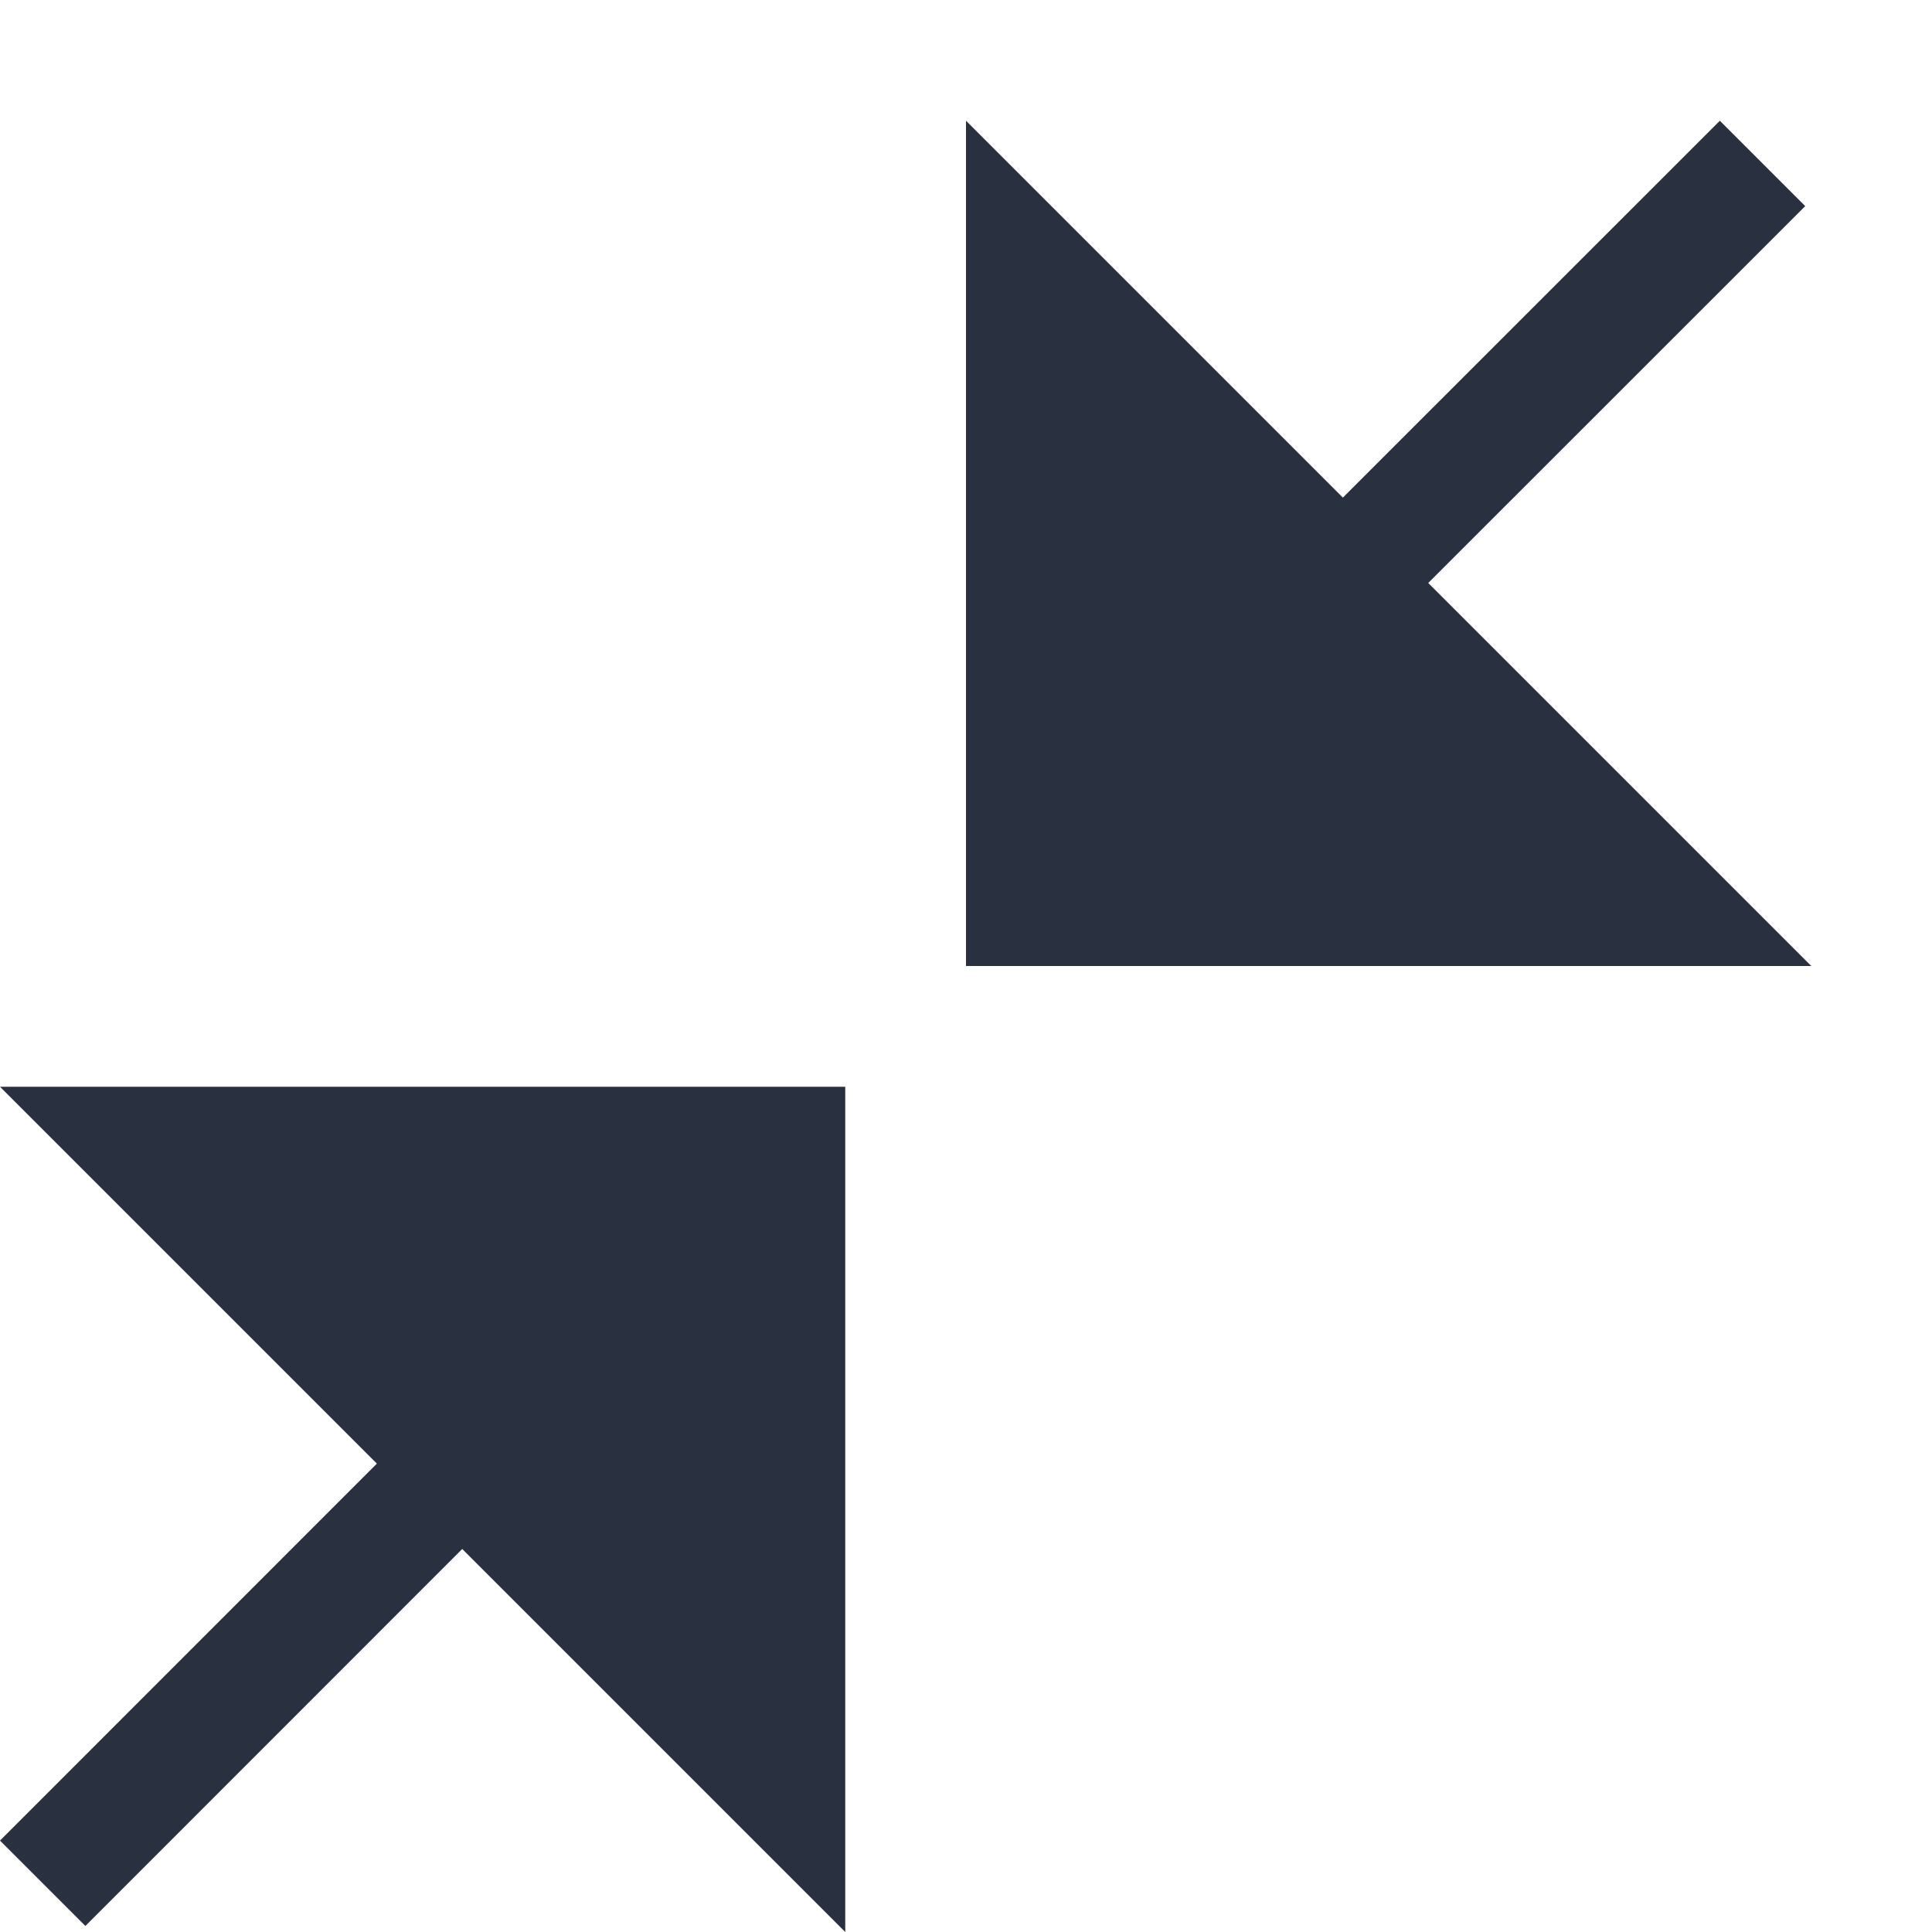
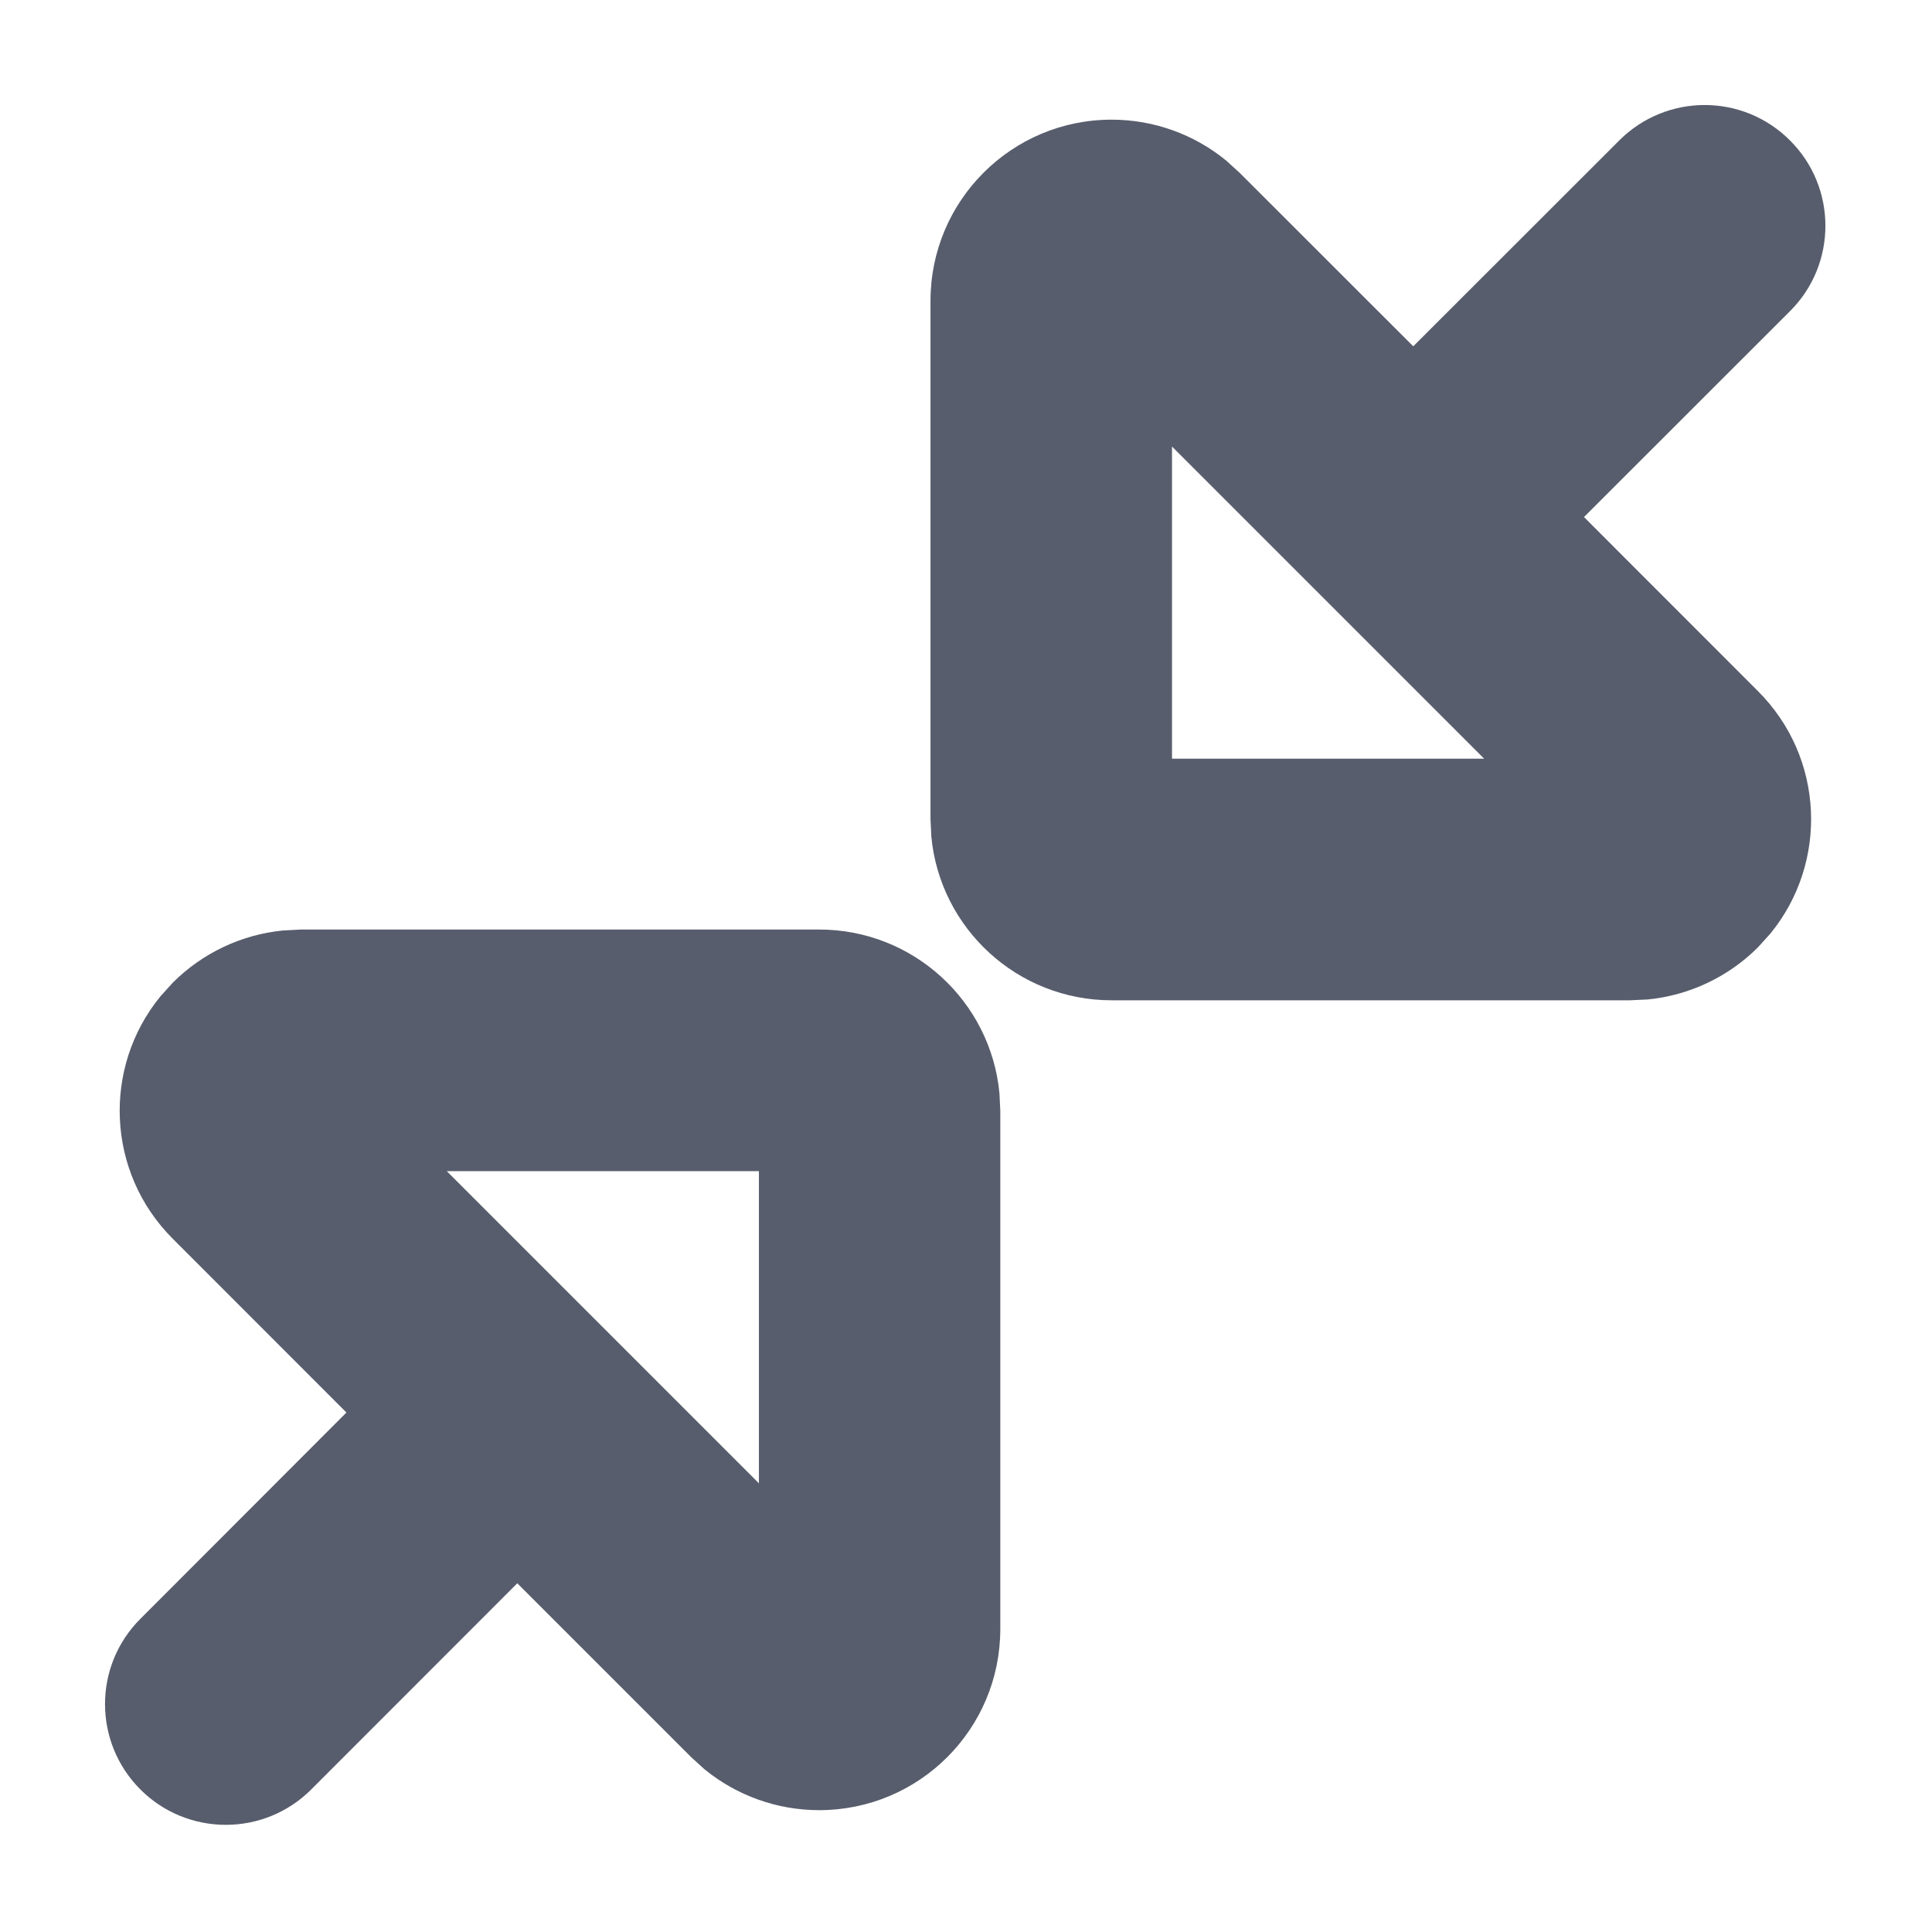
<svg xmlns="http://www.w3.org/2000/svg" width="16px" height="16px" viewBox="0 0 16 16" version="1.1">
  <g id="操作/avelcon-shrink" stroke="none" stroke-width="1" fill="none" fill-rule="evenodd">
-     <path d="M11.121,4.121 L14.243,1 L14.95,1.707 L11.828,4.828 L15,8 L8,8 L8,1 L11.121,4.121 Z M3.828,12.828 L0.707,15.95 L-1.42108547e-14,15.243 L3.121,12.121 L-1.42108547e-14,9 L7,9 L7,16 L3.828,12.828 Z" id="形状" fill="#293040" />
+     <path d="M6.784,7.698 C7.564,7.698 8.205,8.293 8.277,9.054 L8.284,9.198 L8.284,13.491 C8.284,14.32 7.613,14.991 6.784,14.991 C6.436,14.991 6.1,14.87 5.834,14.652 L5.724,14.552 L4.284,13.112 L2.577,14.82 C2.187,15.21 1.553,15.21 1.163,14.82 C0.772,14.429 0.772,13.796 1.163,13.406 L2.869,11.698 L1.431,10.259 C0.881,9.71 0.847,8.841 1.328,8.252 L1.431,8.138 C1.677,7.892 2,7.74 2.343,7.706 L2.491,7.698 L6.784,7.698 Z M6.285,9.699 L3.7,9.699 L6.285,12.284 L6.285,9.699 Z M14.824,1.163 C15.215,1.553 15.215,2.187 14.824,2.577 L13.118,4.282 L14.559,5.724 C15.109,6.273 15.143,7.142 14.662,7.731 L14.559,7.845 C14.313,8.091 13.99,8.243 13.647,8.277 L13.499,8.284 L9.206,8.284 C8.426,8.284 7.785,7.689 7.713,6.929 L7.706,6.784 L7.706,2.491 C7.706,1.663 8.377,0.991 9.206,0.991 C9.554,0.991 9.89,1.112 10.156,1.331 L10.266,1.431 L11.704,2.868 L13.41,1.163 C13.801,0.772 14.434,0.772 14.824,1.163 Z M9.706,3.698 L9.706,6.283 L12.291,6.283 L9.706,3.698 Z" id="形状" fill="#575D6C" fill-rule="nonzero" />
  </g>
</svg>
